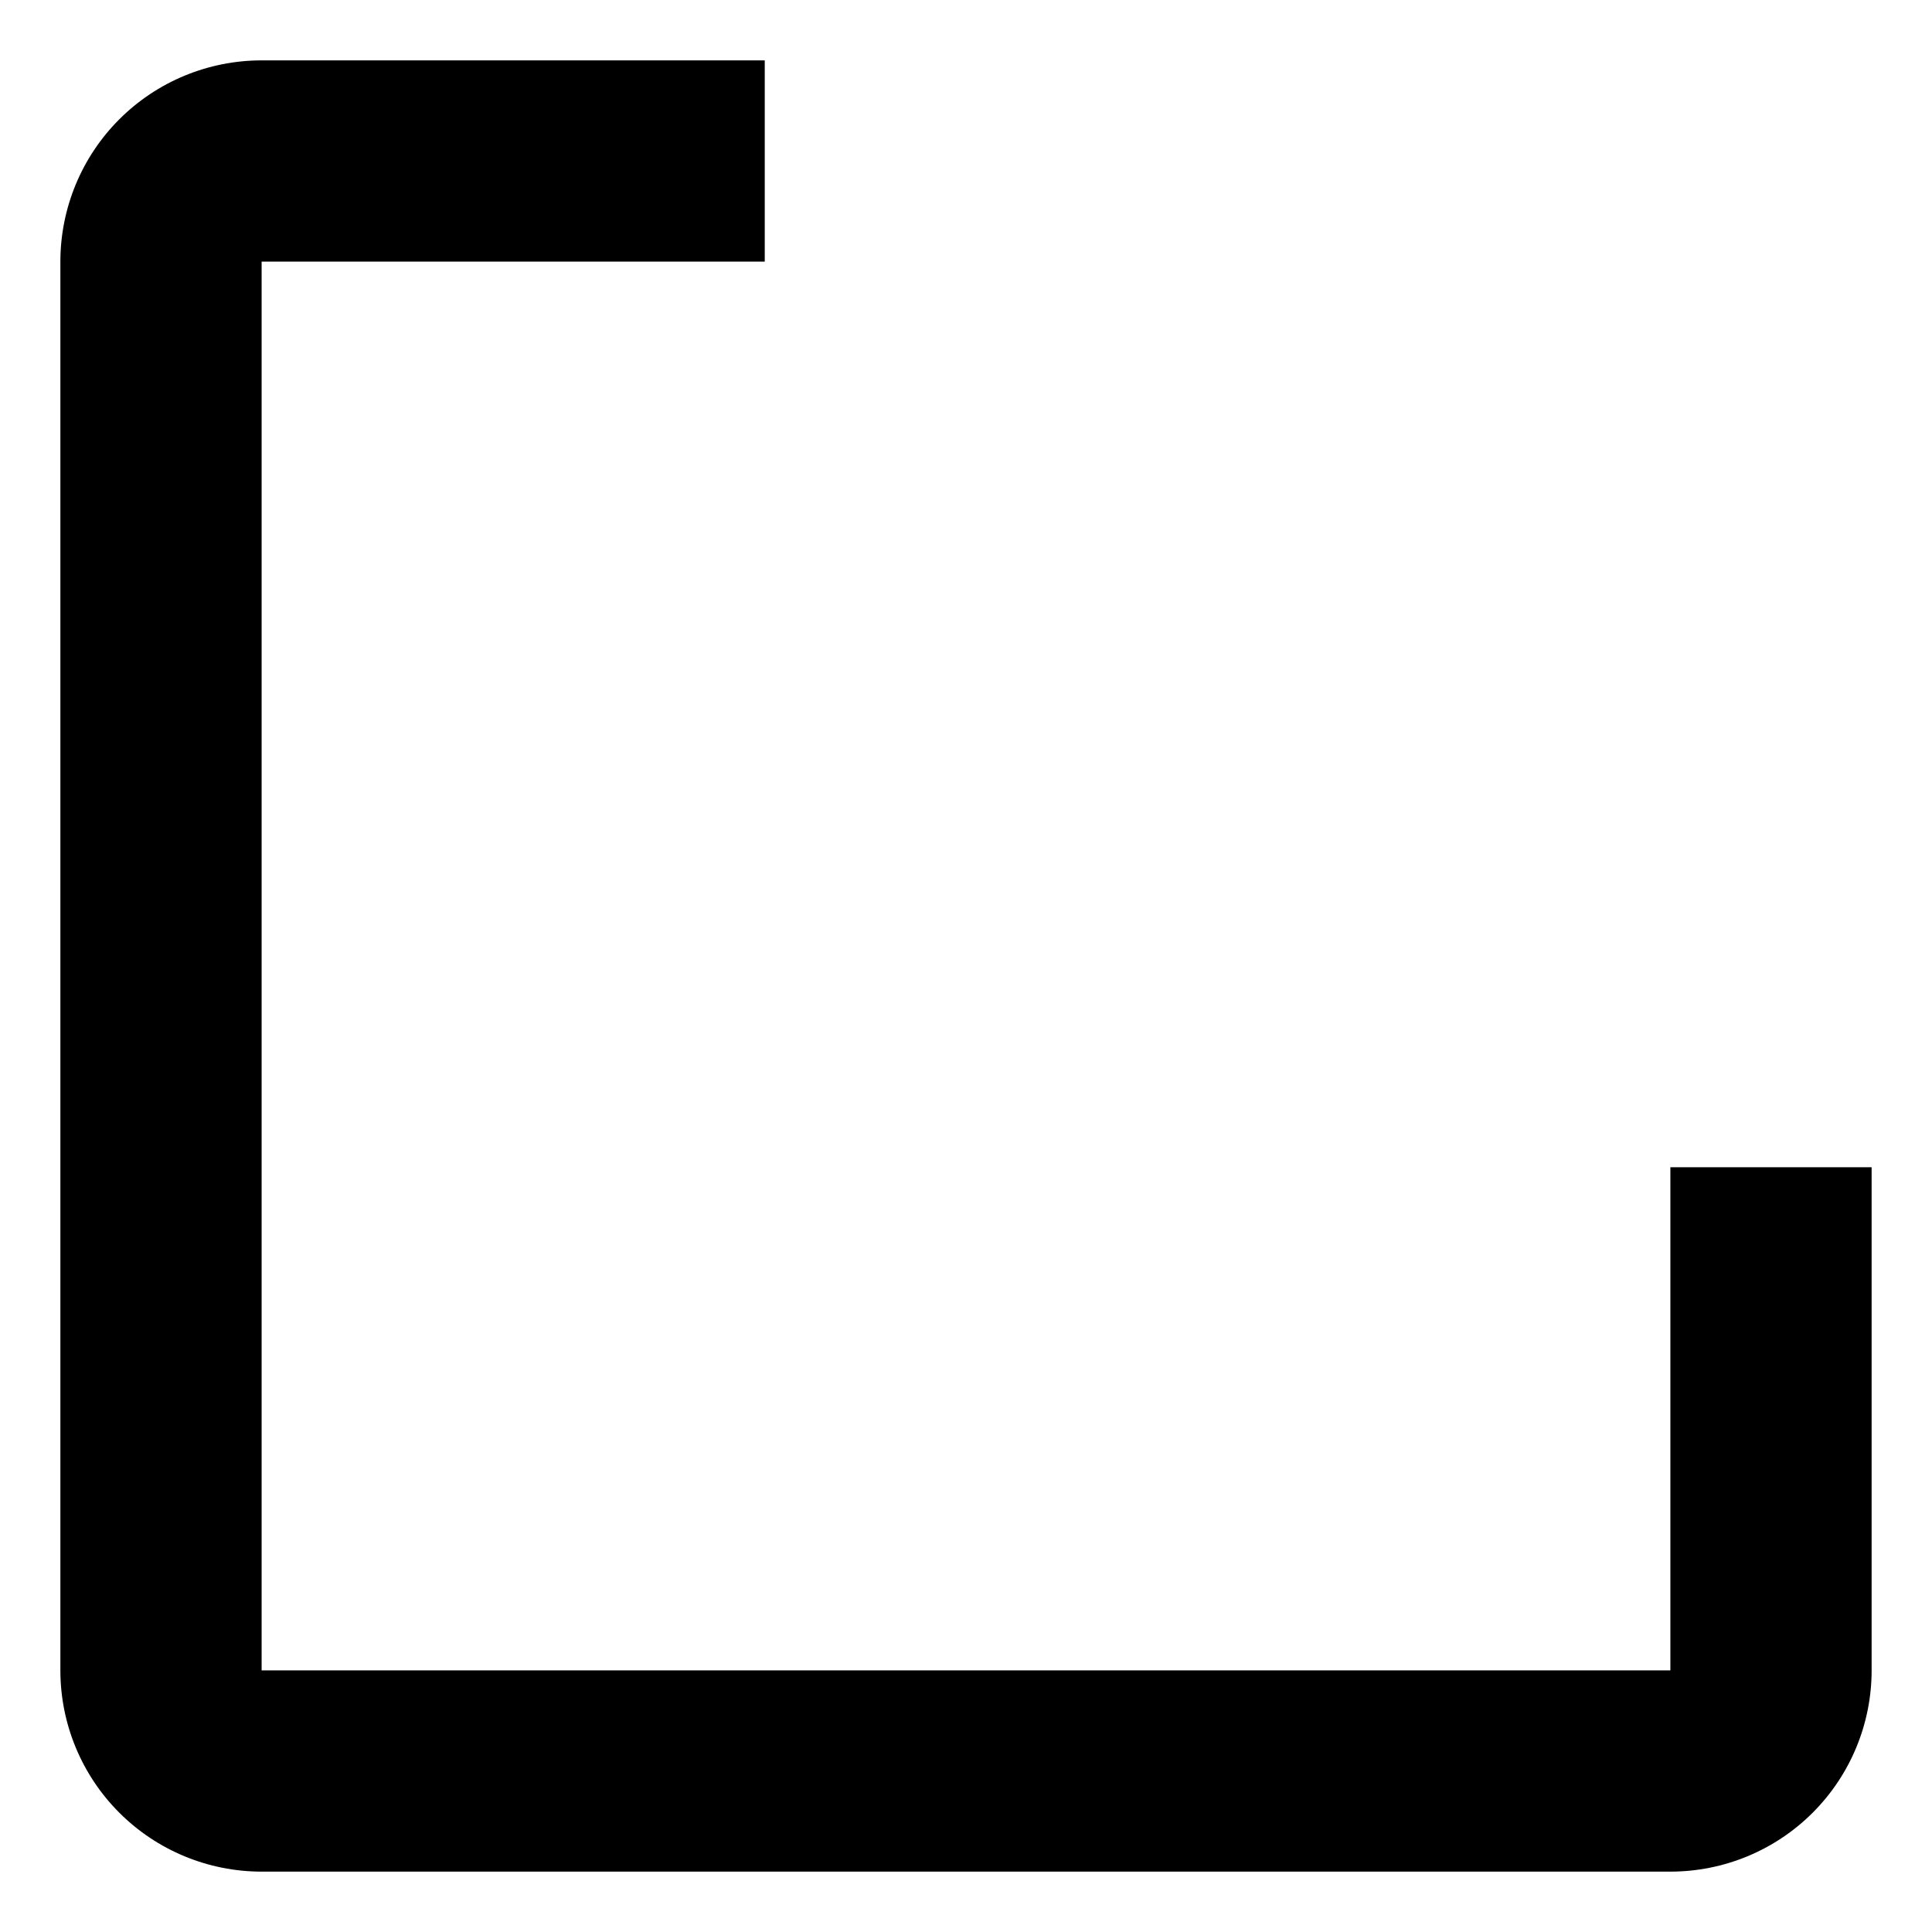
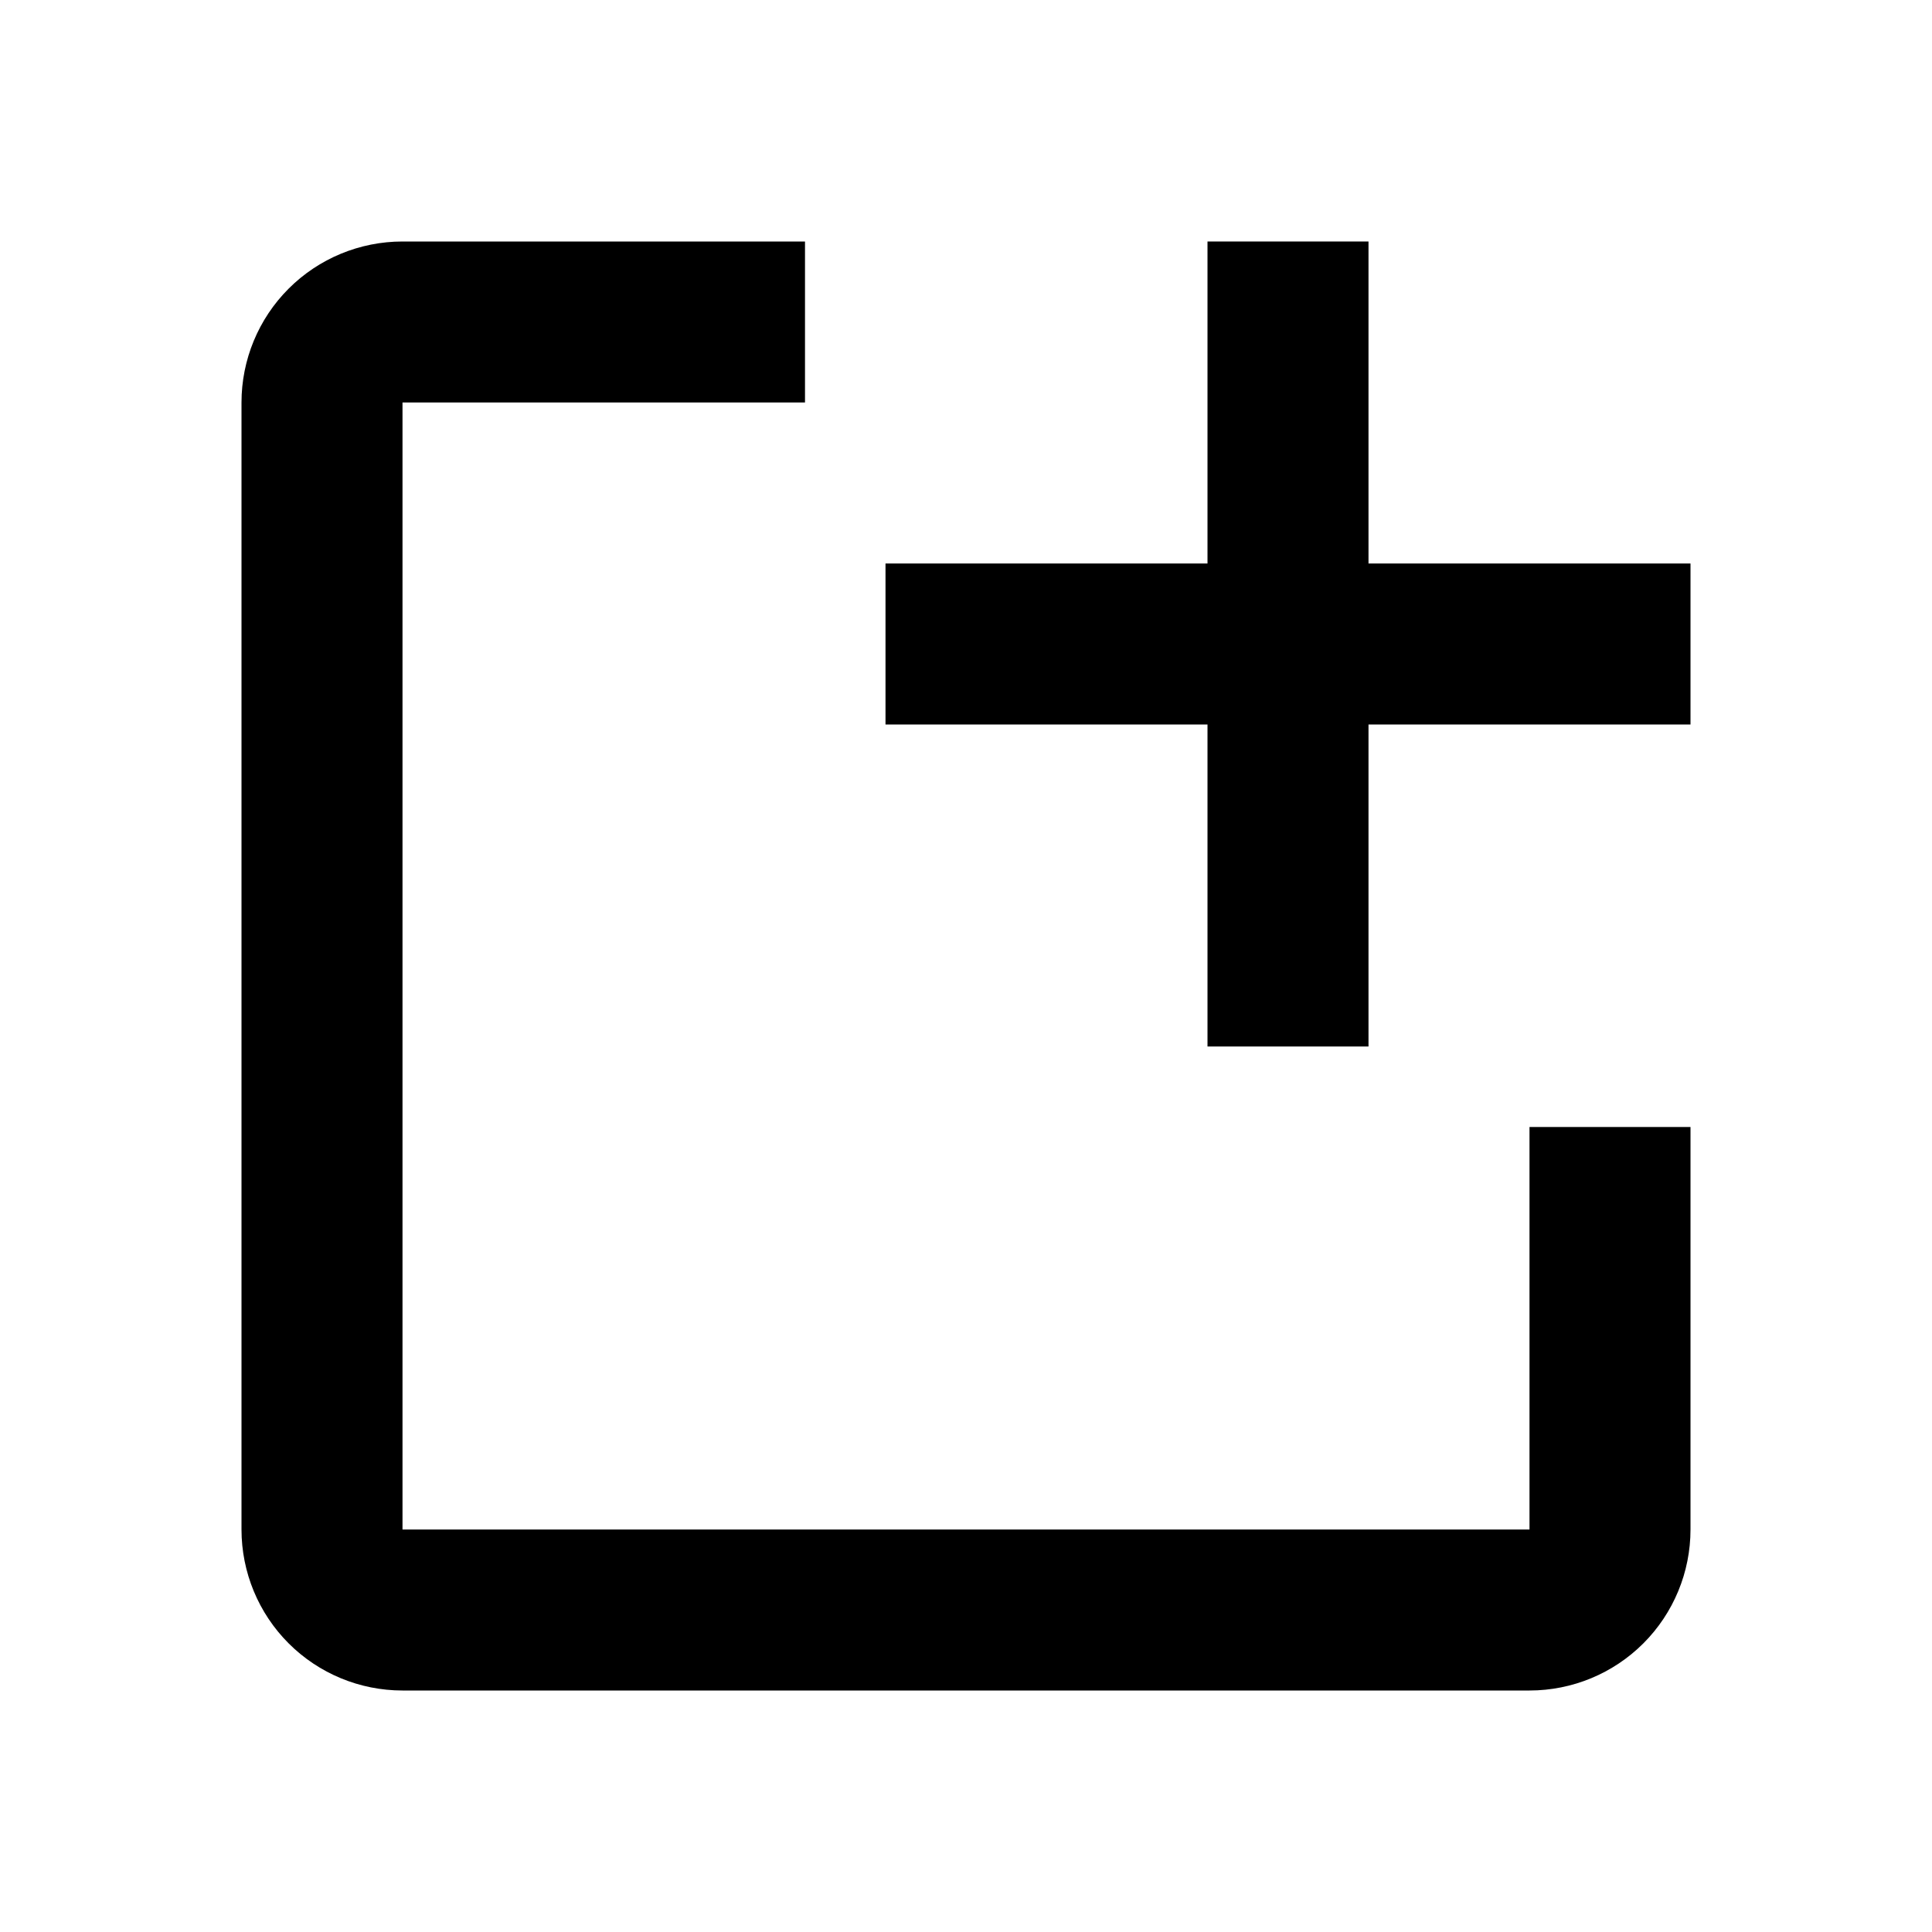
- <svg xmlns="http://www.w3.org/2000/svg" width="24" height="24" viewBox="0 0 24 24" fill="none">
-   <path d="M23.25 14.5V20.75C23.25 21.413 22.987 22.049 22.518 22.518C22.049 22.987 21.413 23.25 20.75 23.25H3.25C2.587 23.25 1.951 22.987 1.482 22.518C1.013 22.049 0.75 21.413 0.75 20.75V3.25C0.75 2.587 1.013 1.951 1.482 1.482C1.951 1.013 2.587 0.75 3.25 0.75H9.5V3.25H3.25V20.75H20.75V14.5H23.25Z" fill="black" />
+ <svg xmlns="http://www.w3.org/2000/svg" width="30" height="30" viewBox="0 0 30 30" fill="none">
+   <path d="M26.25 17.5V23.75C26.25 24.413 25.987 25.049 25.518 25.518C25.049 25.987 24.413 26.25 23.75 26.25H6.25C5.587 26.25 4.951 25.987 4.482 25.518C4.013 25.049 3.75 24.413 3.75 23.75V6.25C3.75 5.587 4.013 4.951 4.482 4.482C4.951 4.013 5.587 3.75 6.25 3.75H12.5V6.25H6.25V23.75H23.75V17.5H26.25Z" fill="black" />
+   <path d="M26.25 8.75H21.25V3.75H18.75V8.75H13.75V11.25H18.75V16.25H21.25V11.25H26.25V8.75Z" fill="black" />
</svg>
